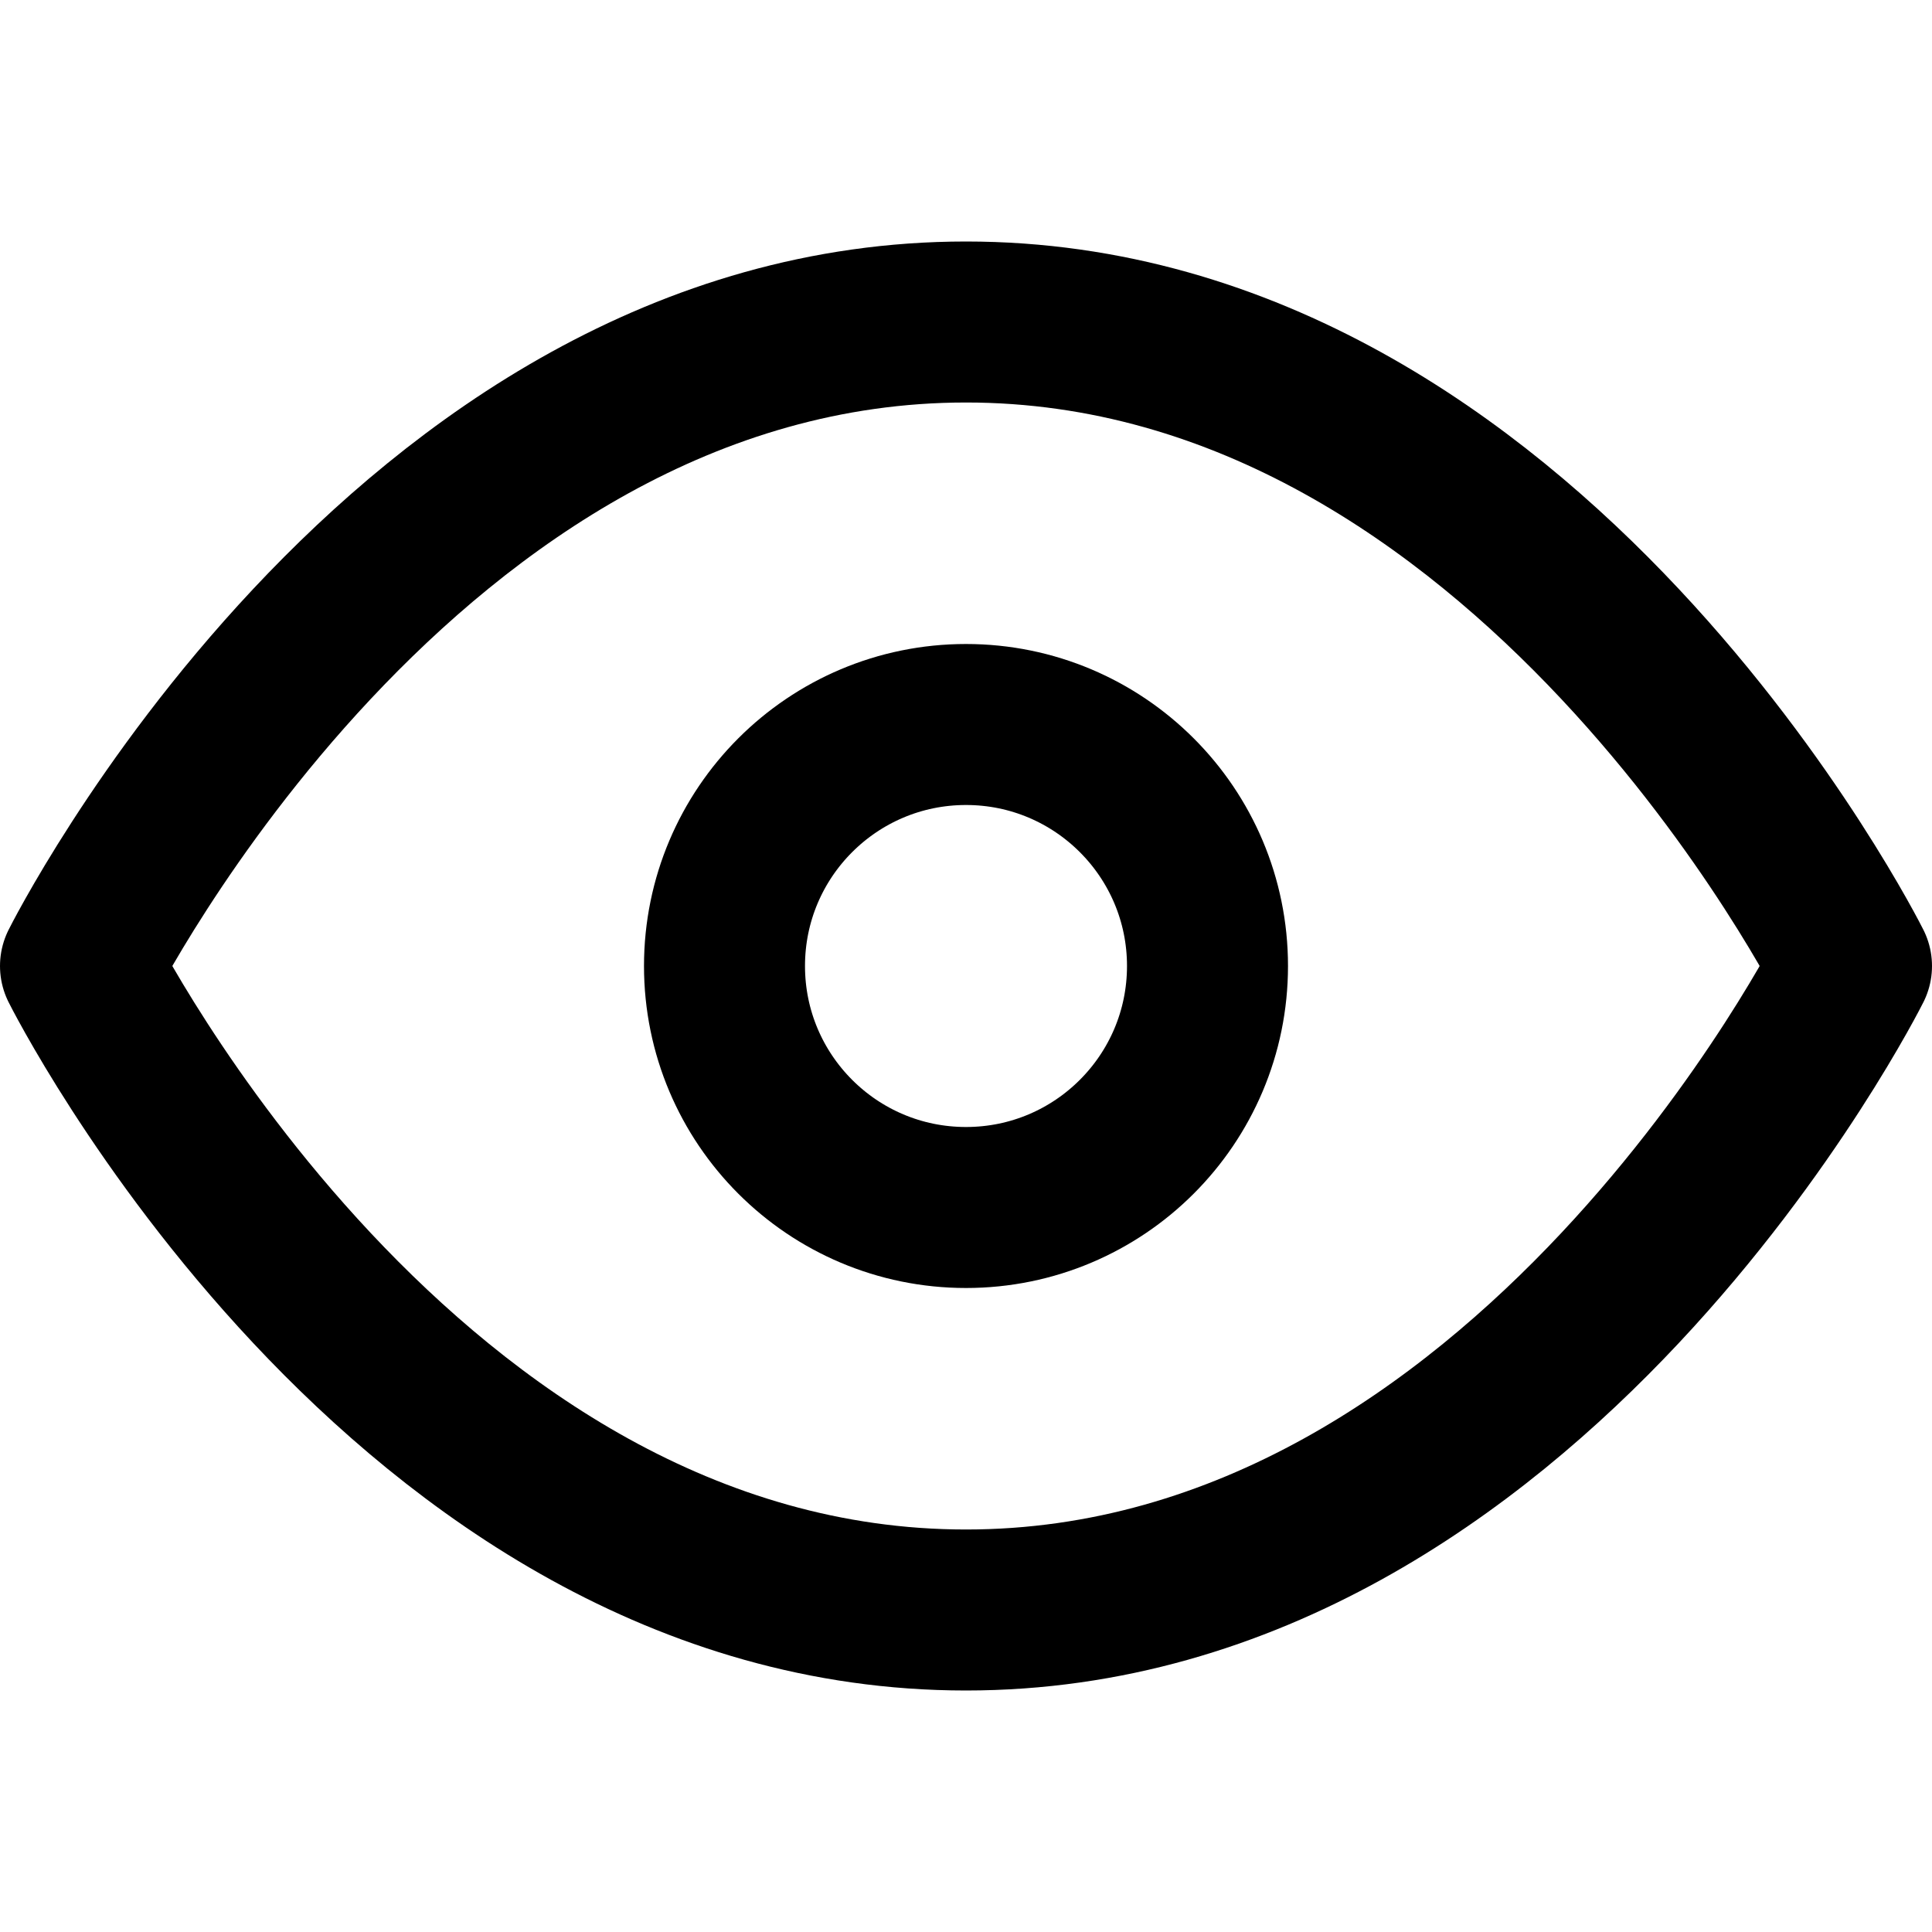
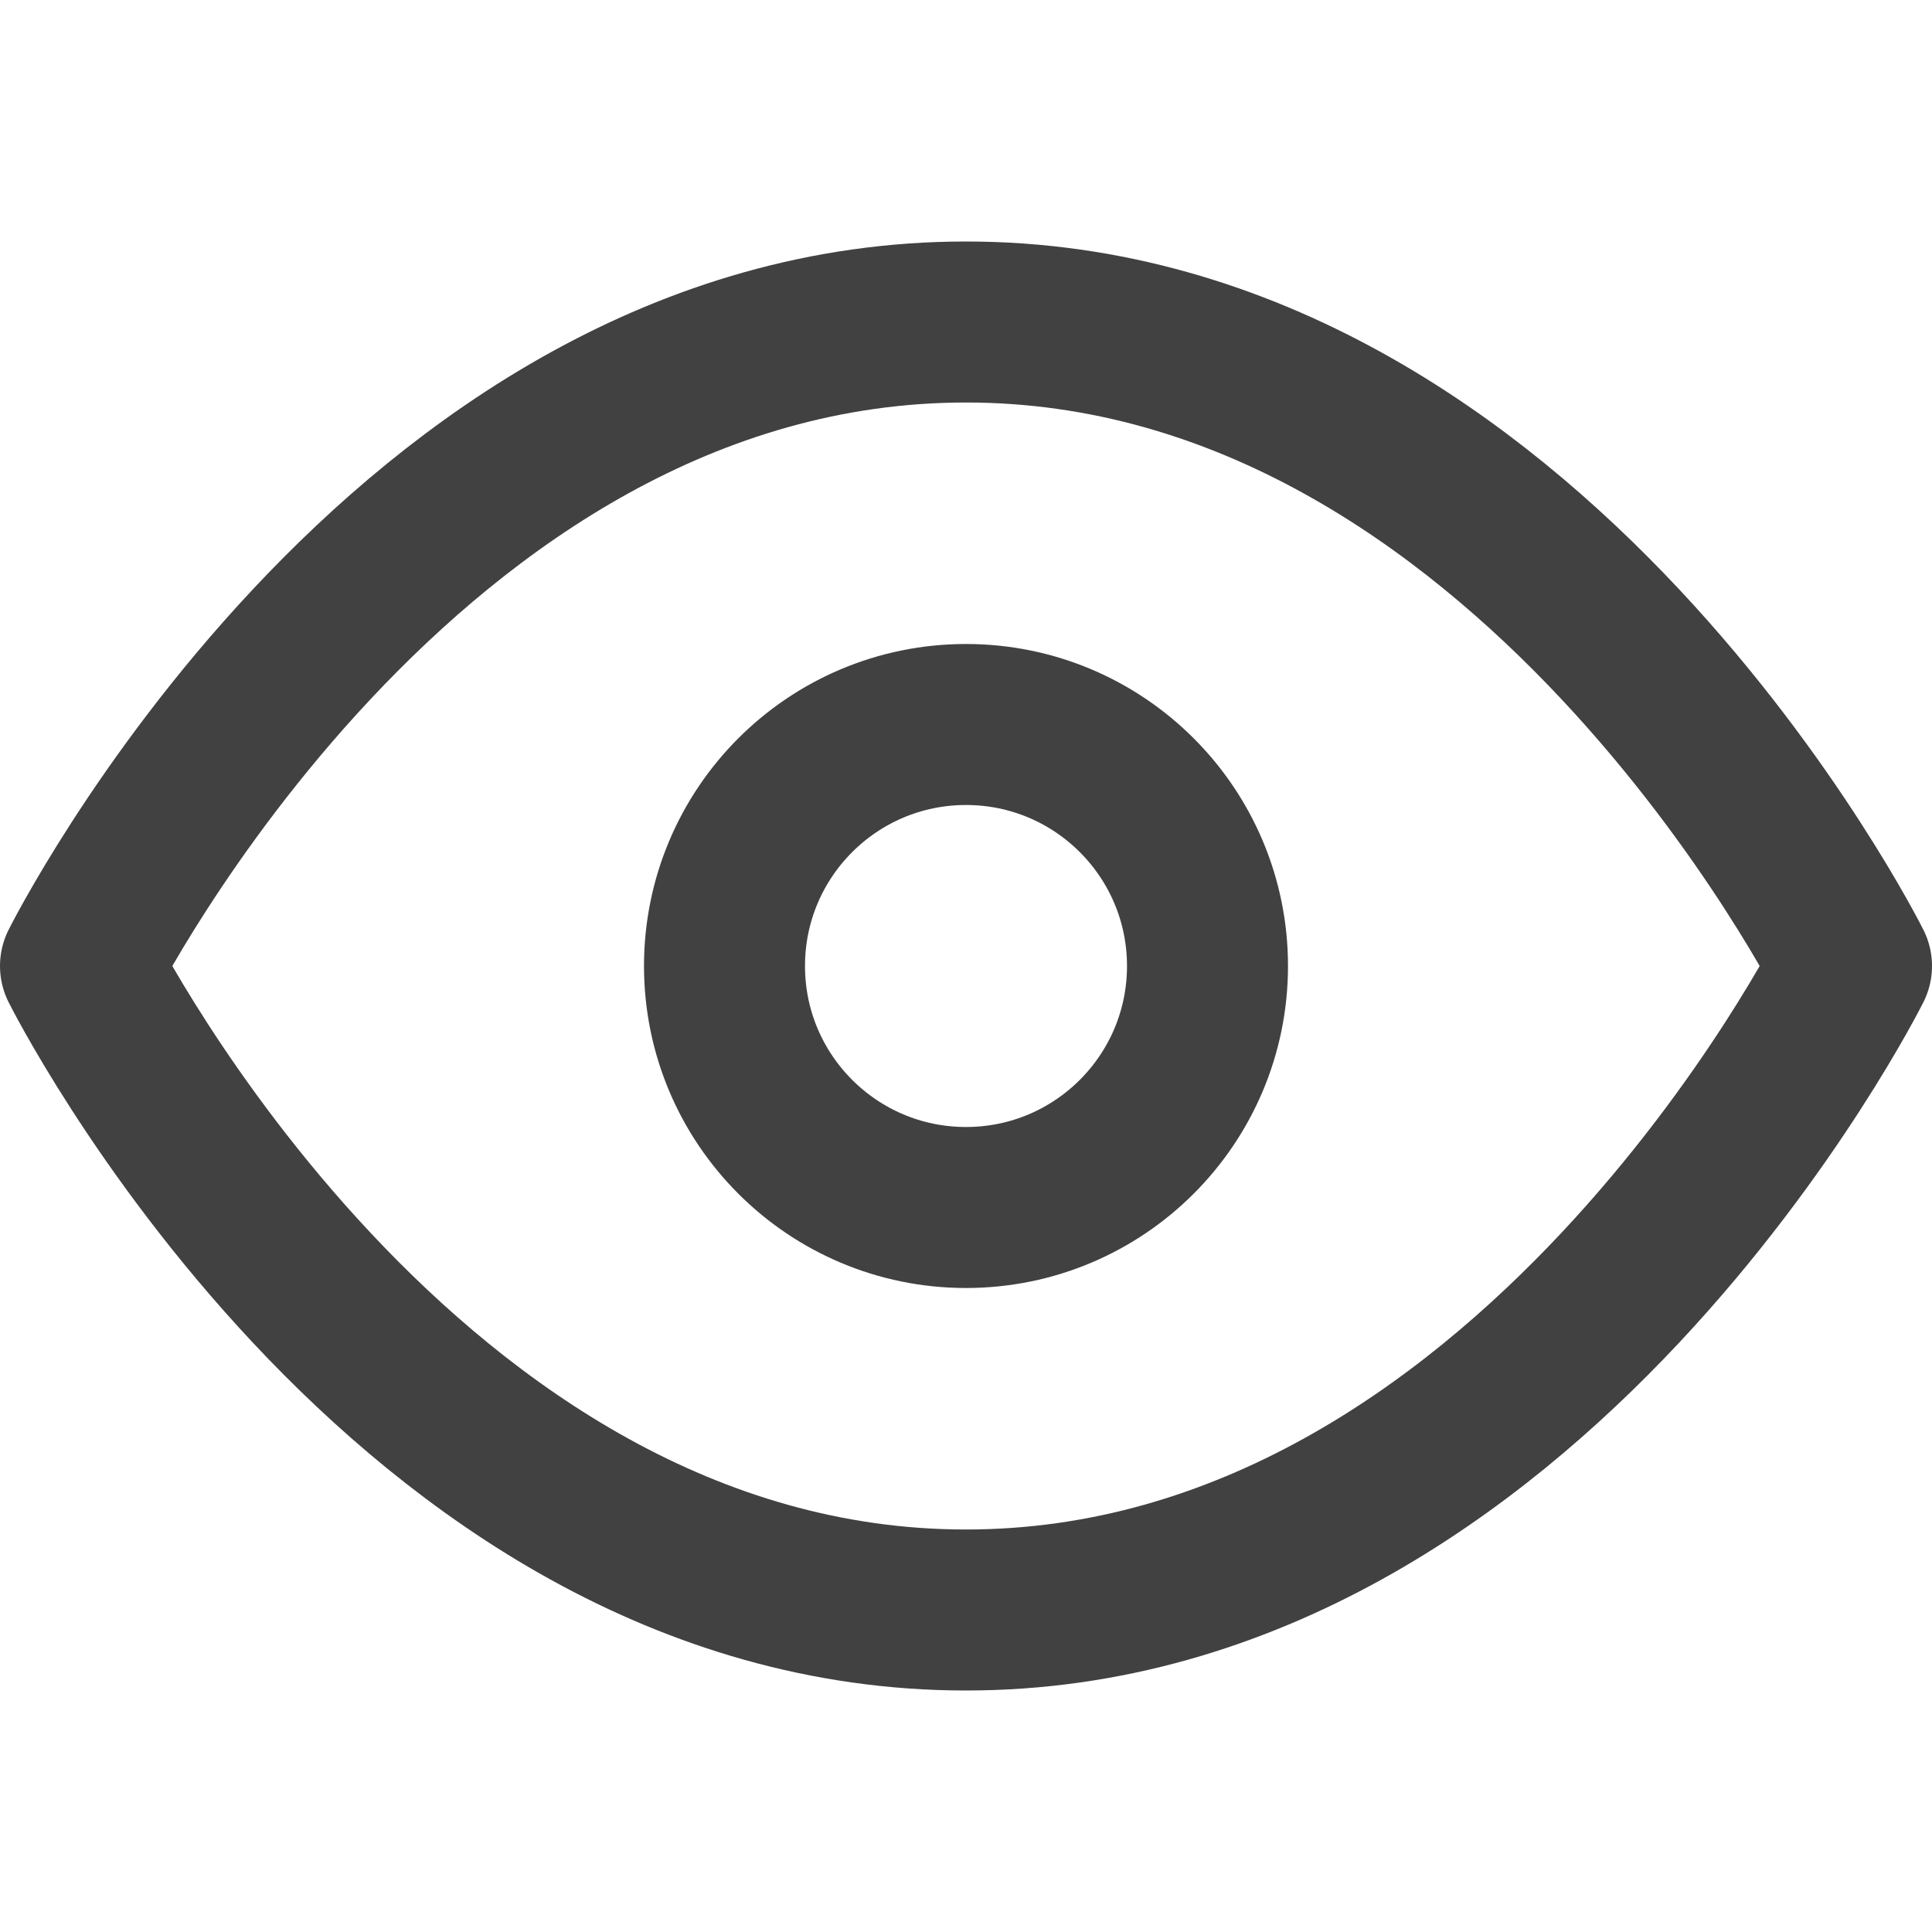
<svg xmlns="http://www.w3.org/2000/svg" width="24" height="24" viewBox="0 0 24 24" fill="none">
-   <path d="M1 12C1 12 5 4 12 4C19 4 23 12 23 12C23 12 19 20 12 20C5 20 1 12 1 12Z" stroke="black" stroke-width="2" stroke-linecap="round" stroke-linejoin="round" />
-   <path d="M12 15C13.657 15 15 13.657 15 12C15 10.343 13.657 9 12 9C10.343 9 9 10.343 9 12C9 13.657 10.343 15 12 15Z" stroke="black" stroke-width="2" stroke-linecap="round" stroke-linejoin="round" />
+   <path d="M1 12C1 12 5 4 12 4C19 4 23 12 23 12C23 12 19 20 12 20C5 20 1 12 1 12Z" stroke="#414141" stroke-width="2" stroke-linecap="round" stroke-linejoin="round" />
+   <path d="M12 15C13.657 15 15 13.657 15 12C15 10.343 13.657 9 12 9C10.343 9 9 10.343 9 12C9 13.657 10.343 15 12 15Z" stroke="#414141" stroke-width="2" stroke-linecap="round" stroke-linejoin="round" />
</svg>
